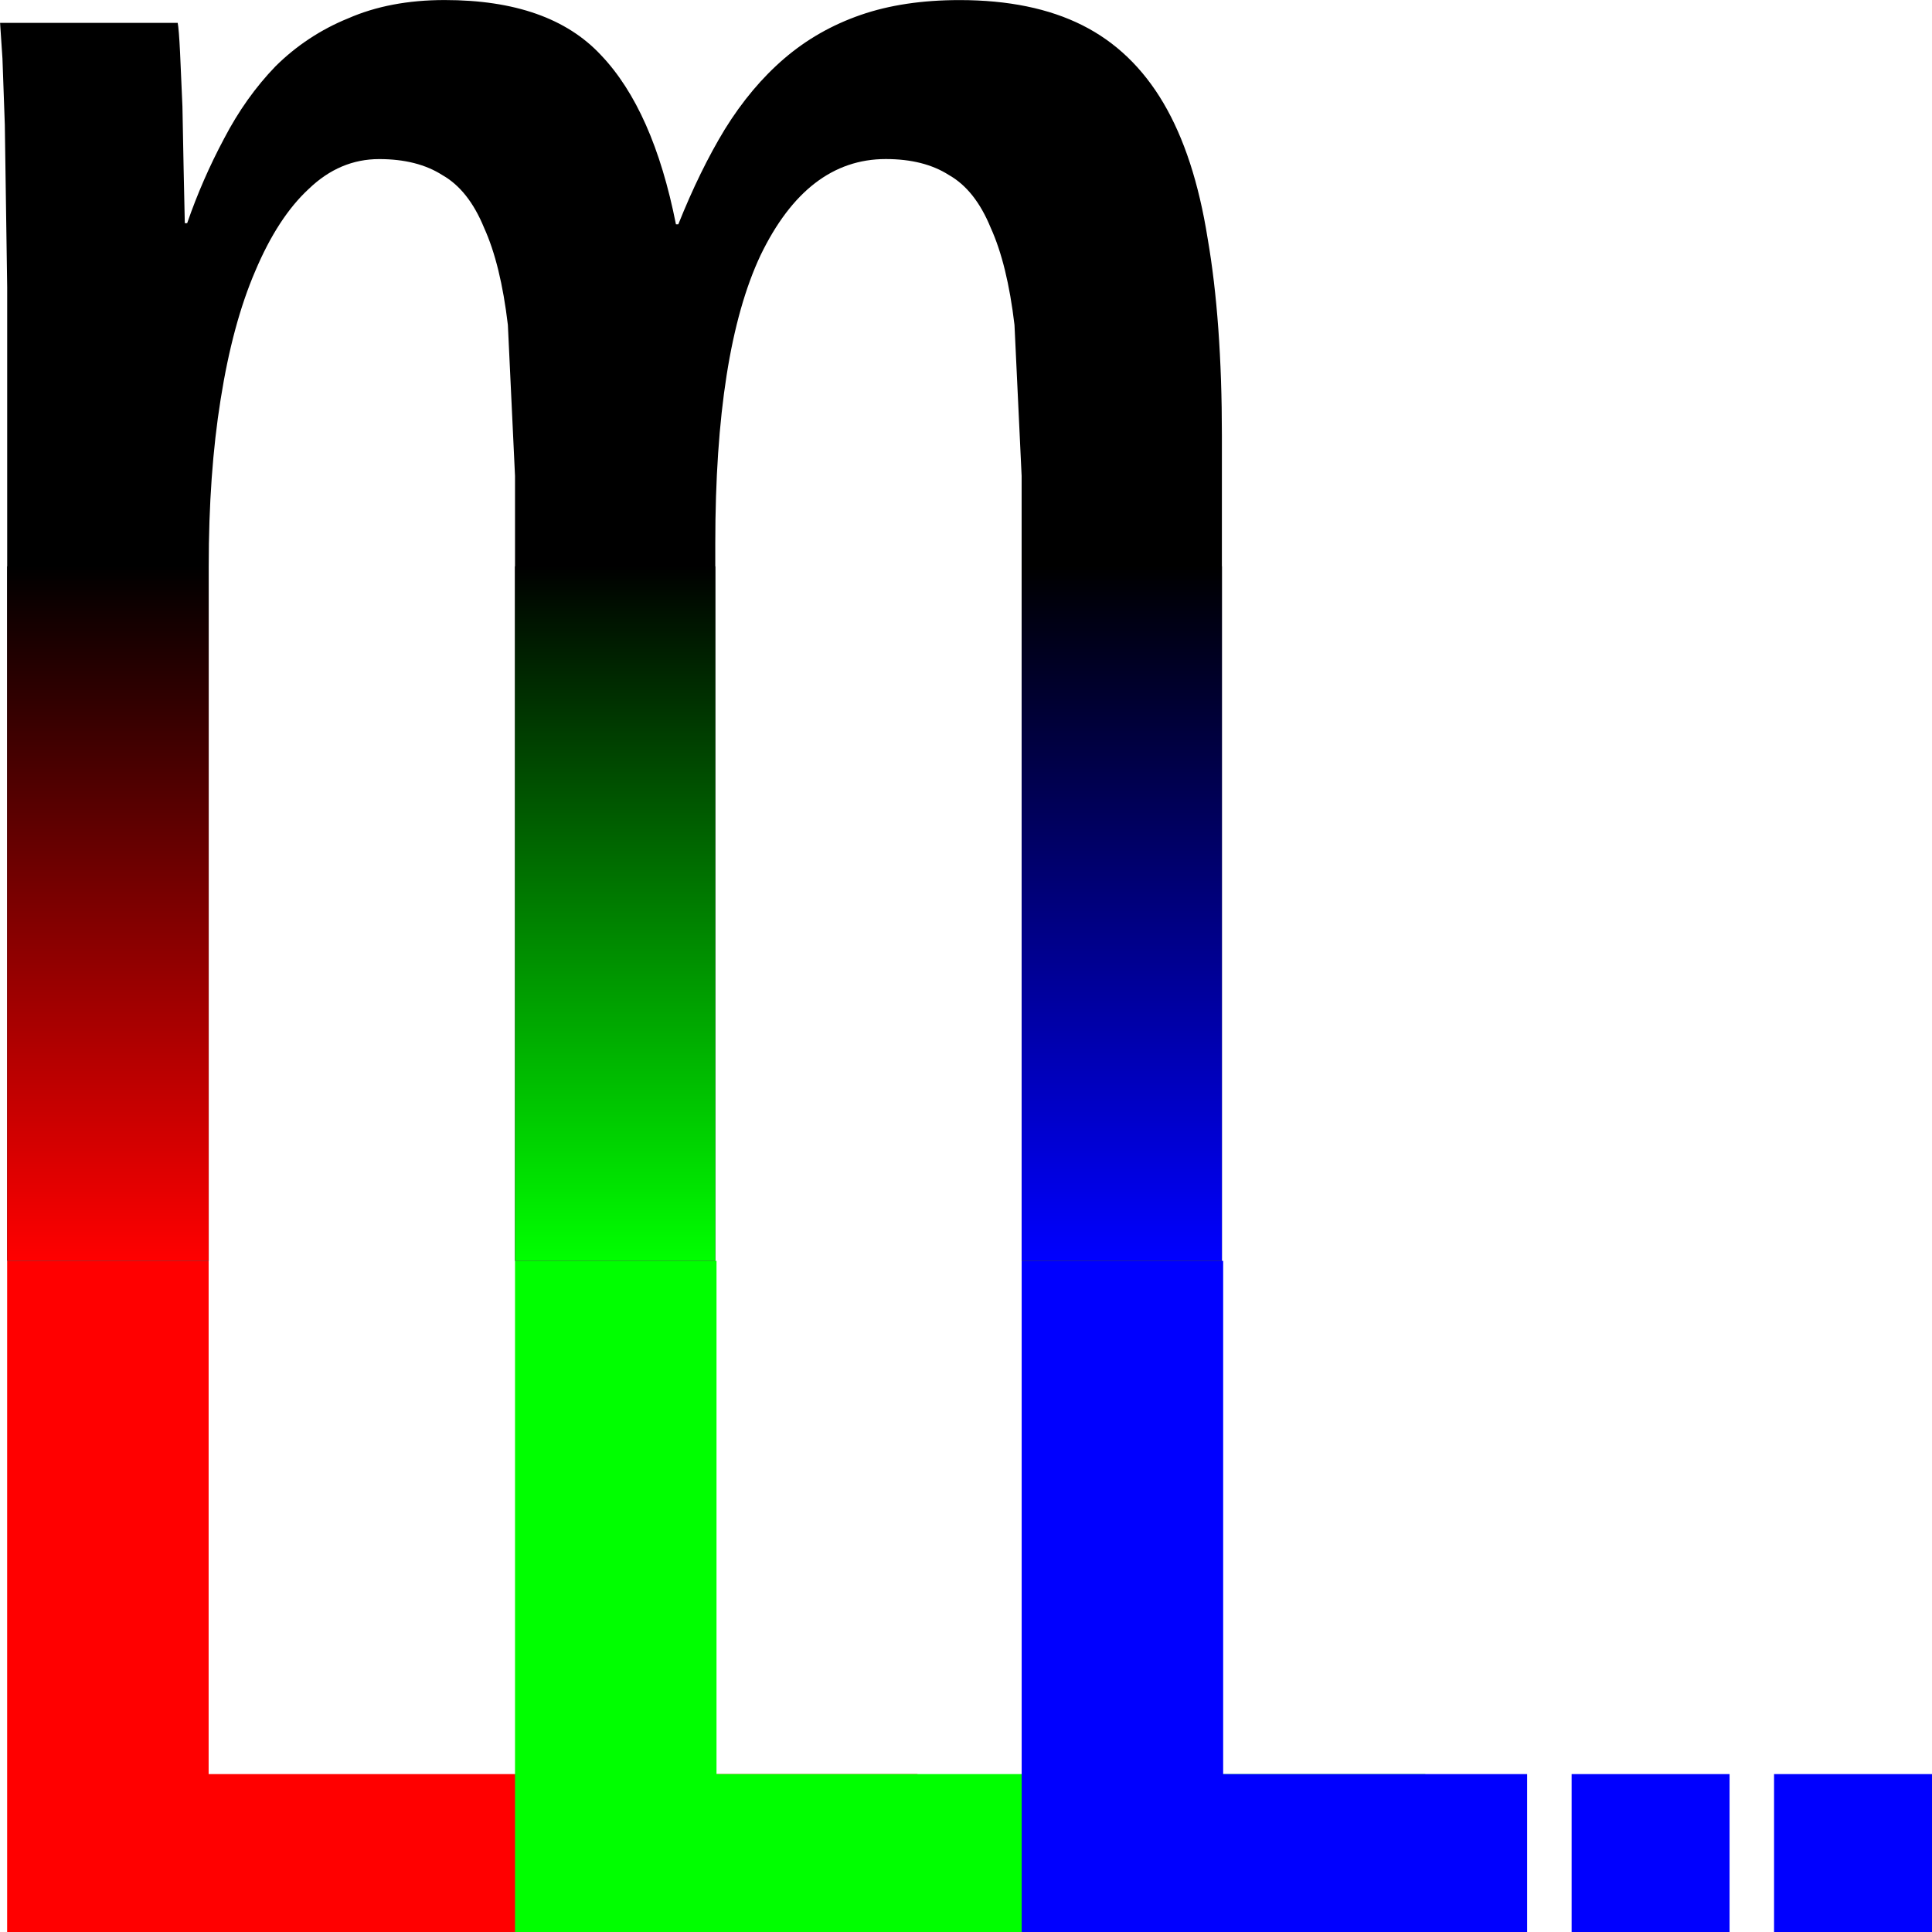
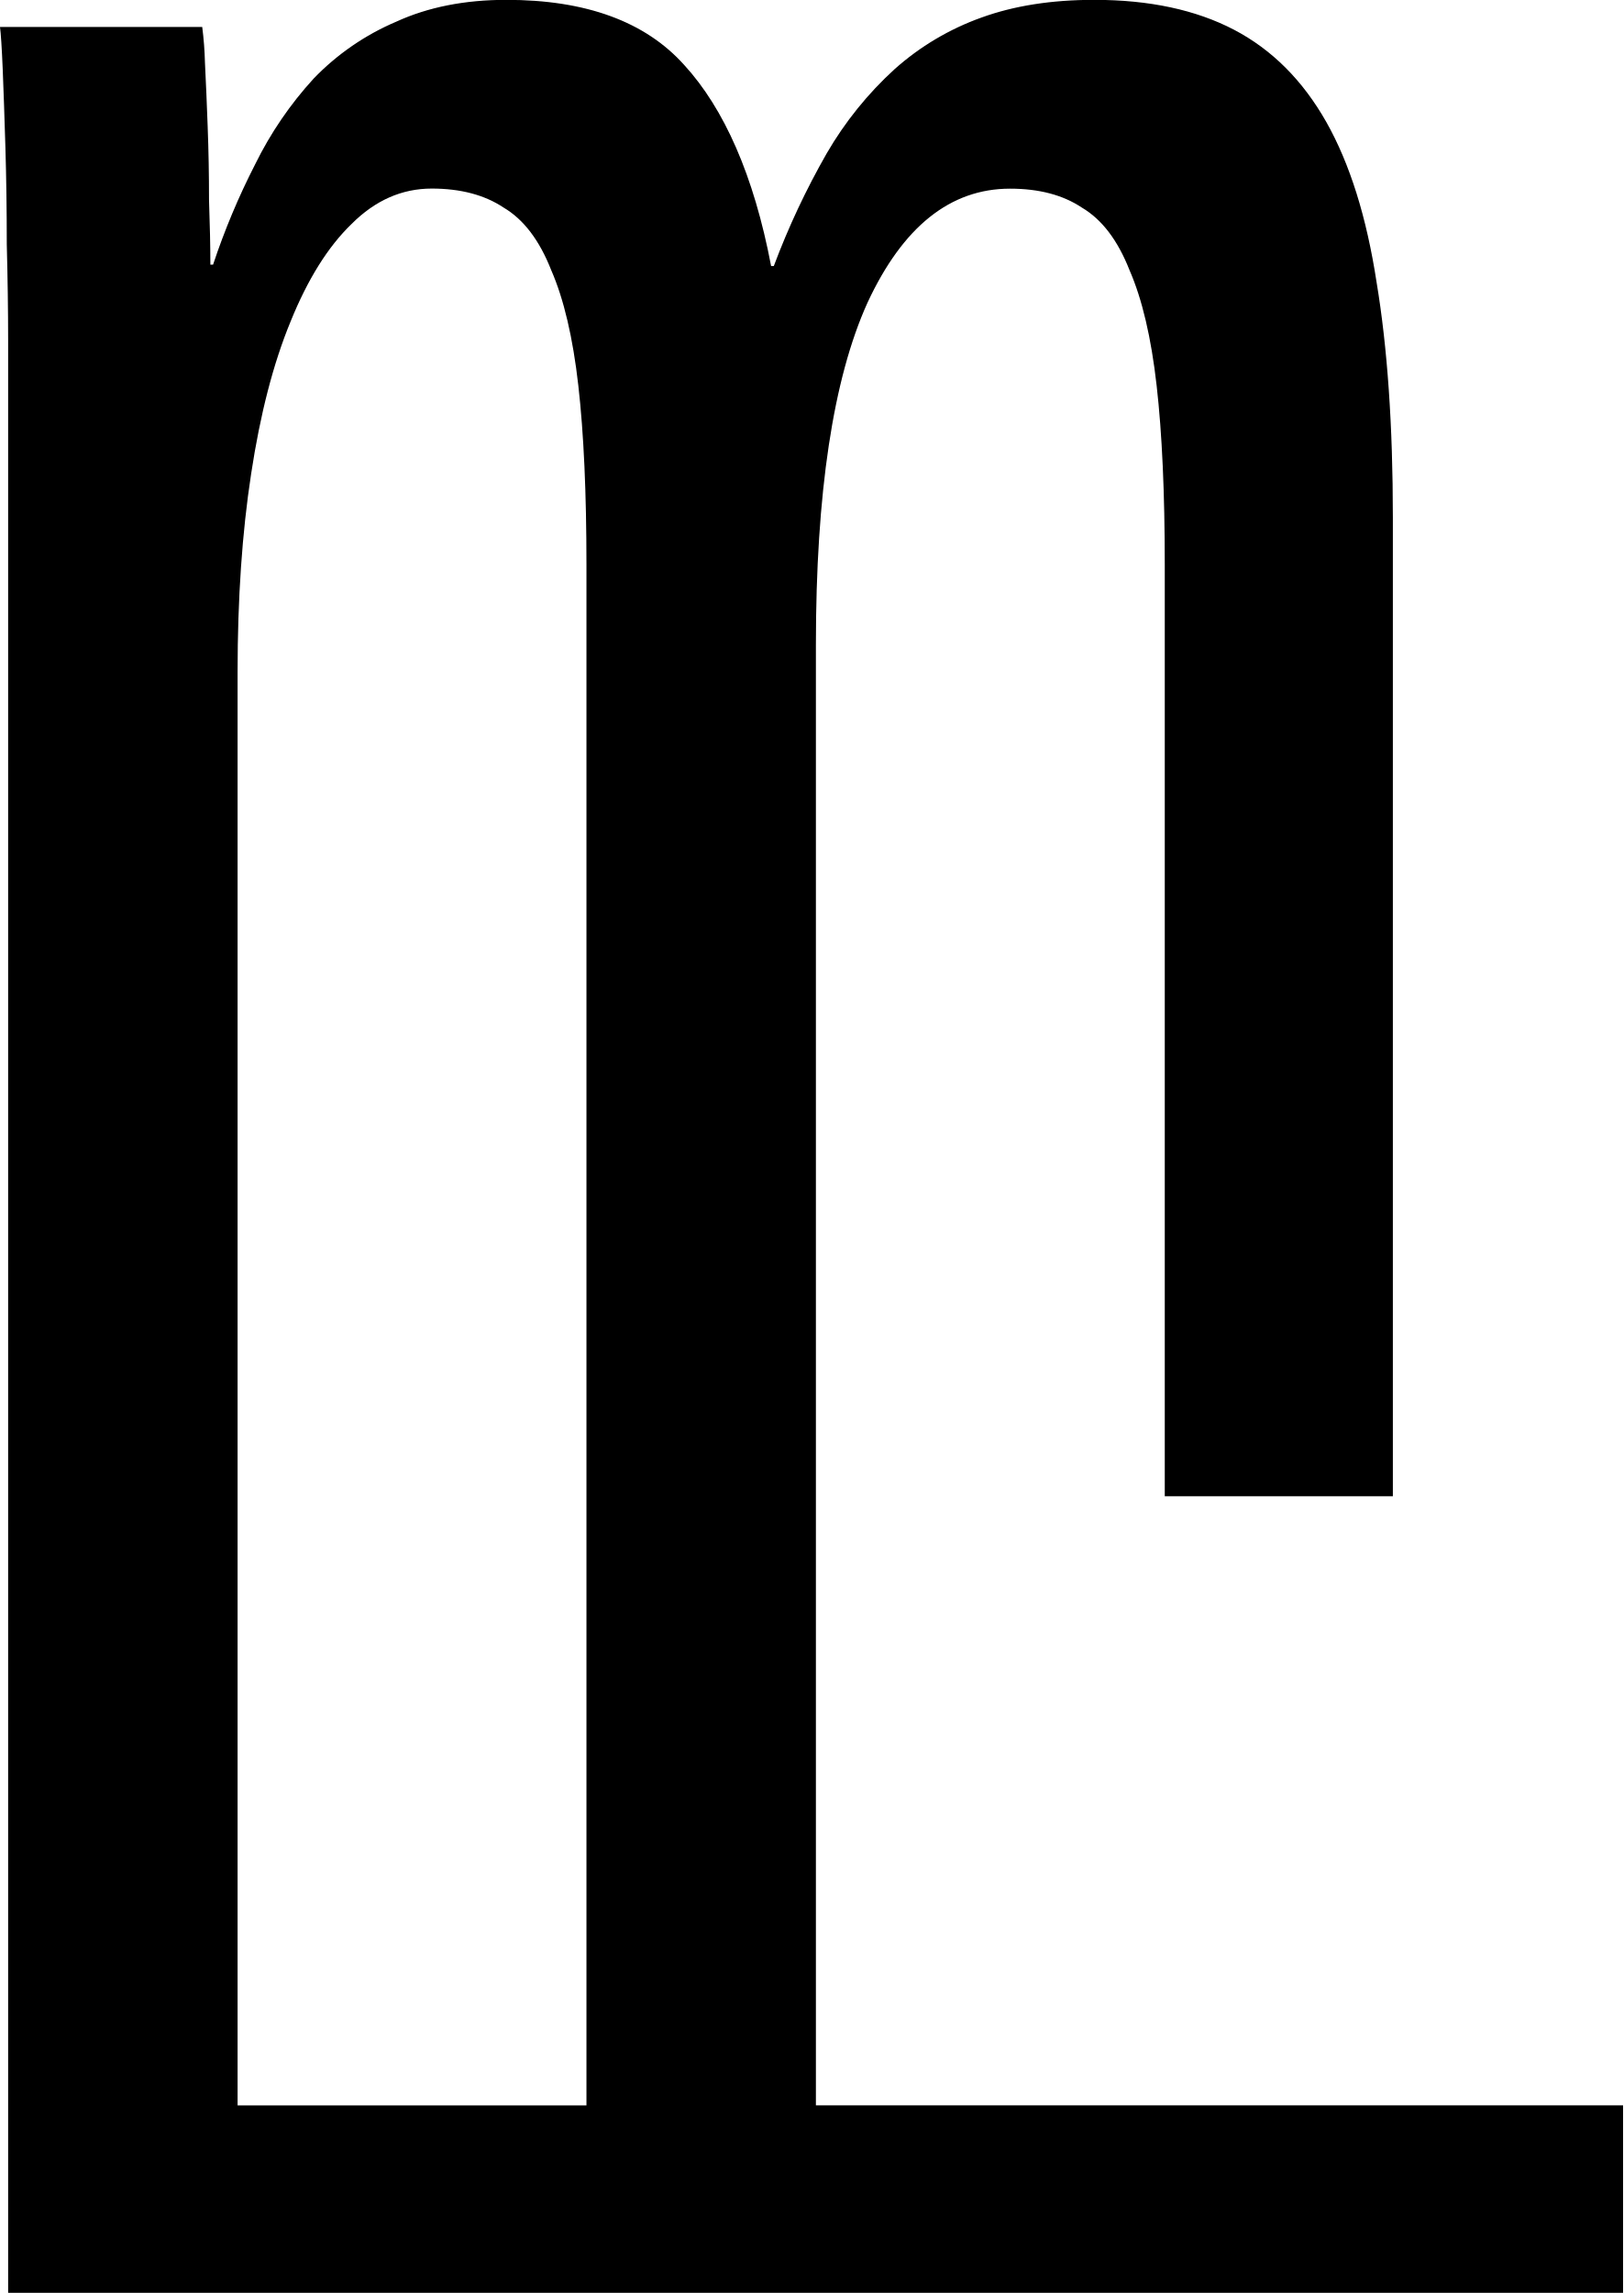
- <svg xmlns="http://www.w3.org/2000/svg" width="178.915" height="178.915" viewBox="0 0 47.338 47.338">
-   <defs>
-     <linearGradient id="A" x1=".662" x2=".662" y1="116.753" y2="52.441" gradientUnits="userSpaceOnUse">
-       <stop stop-color="red" offset="0" />
-       <stop offset="1" />
-     </linearGradient>
-     <linearGradient id="B" x1="47.693" x2="47.693" y1="116.753" y2="52.441" gradientUnits="userSpaceOnUse">
-       <stop stop-color="#0f0" offset="0" />
-       <stop offset="1" />
-     </linearGradient>
-     <linearGradient id="C" x1="94.613" x2="94.613" y1="116.753" y2="52.441" gradientUnits="userSpaceOnUse">
-       <stop stop-color="#00f" offset="0" />
-       <stop offset="1" />
-     </linearGradient>
-     <path id="D" d="M.007 95.833V79.387h4.937v12.576h17.368v3.87z" />
-   </defs>
-   <g transform="translate(.168 -48.494)">
-     <use href="#D" fill="red" />
-     <use href="#D" x="12.444" fill="#0f0" />
-     <path d="M24.865 95.833V79.387h4.937v12.576h7.448v3.87z" fill="#00f" />
-     <path d="M12.451 79.387V60.156l-.175-3.7c-.117-.991-.312-1.785-.584-2.383-.253-.617-.594-1.047-1.022-1.289-.409-.262-.925-.392-1.548-.392-.643 0-1.217.243-1.723.729-.506.467-.944 1.14-1.314 2.018-.37.86-.652 1.906-.847 3.14-.195 1.215-.292 2.579-.292 4.093v17.016H.008V55.53l-.029-1.99-.029-1.99-.058-1.626-.058-.869h4.352c.019.093.039.336.058.729l.058 1.318.029 1.514.029 1.346h.058a14.36 14.36 0 0 1 .906-2.075c.351-.673.769-1.261 1.256-1.766a5.41 5.41 0 0 1 1.782-1.177c.682-.299 1.47-.449 2.366-.449 1.714 0 2.989.449 3.826 1.346.857.897 1.47 2.28 1.84 4.149h.058c.351-.878.73-1.654 1.139-2.327.428-.691.915-1.271 1.46-1.738s1.168-.822 1.869-1.065 1.509-.364 2.424-.364c1.188 0 2.191.206 3.009.617s1.48 1.047 1.986 1.906.867 1.962 1.081 3.308c.234 1.346.351 2.962.351 4.85v20.212h-4.907V60.155l-.175-3.7c-.117-.991-.312-1.785-.584-2.383-.253-.617-.594-1.047-1.022-1.289-.409-.262-.925-.392-1.548-.392-1.285 0-2.308.785-3.067 2.355-.74 1.57-1.11 3.925-1.11 7.064v17.577z" />
-     <path d="M43.3 95.833v-3.87h3.87v3.87zm-4.96 0v-3.87h3.87v3.87z" fill="#00f" />
-     <g transform="matrix(.26458 0 0 .26458 -.168 48.494)">
-       <path d="M.662 52.447v64.313H19.32V52.447H.662z" fill="url(#A)" />
-       <path d="M47.693 52.447v64.313H66.24V52.447H47.693z" fill="url(#B)" />
-       <path d="M94.613 52.447v64.313h18.547V52.447H94.613z" fill="url(#C)" />
-     </g>
-   </g>
+ <svg xmlns="http://www.w3.org/2000/svg" viewBox="0 0 33.517 47.339">
+   <path d="M10.457-.003c-.86 0-1.617.15-2.271.449a5.181 5.181 0 0 0-1.71 1.177A7.544 7.544 0 0 0 5.27 3.39a14.668 14.668 0 0 0-.87 2.073h-.056c0-.373-.01-.822-.028-1.345a39.2 39.2 0 0 0-.028-1.514 98.24 98.24 0 0 0-.056-1.317 7.095 7.095 0 0 0-.056-.73H0c.018.132.037.421.056.87.018.448.037.99.056 1.626.018.616.028 1.28.028 1.99.018.691.028 1.355.028 1.99v40.302h33.348v-3.87H16.848v-30.15c0-3.14.355-5.495 1.065-7.065.729-1.57 1.71-2.355 2.944-2.355.598 0 1.093.13 1.485.392.412.243.739.673.982 1.29.261.598.448 1.392.56 2.383.113.99.168 2.224.168 3.7v19.23h4.71V10.678c0-1.888-.112-3.504-.336-4.85-.206-1.345-.552-2.448-1.037-3.307-.487-.86-1.122-1.496-1.907-1.907-.785-.41-1.747-.617-2.887-.617-.879 0-1.654.121-2.327.365a5.443 5.443 0 0 0-1.794 1.065 7.328 7.328 0 0 0-1.402 1.738 15.908 15.908 0 0 0-1.093 2.327h-.056c-.355-1.87-.972-3.253-1.794-4.15C13.325.445 12.1-.003 10.456-.003zM8.915 3.893c.598 0 1.093.132 1.485.393.412.243.739.673.982 1.29.261.598.448 1.392.56 2.382.113.99.168 2.224.168 3.7v31.808H4.906V13.874c0-1.514.093-2.878.28-4.093.187-1.233.458-2.28.813-3.14.355-.878.776-1.55 1.262-2.018.485-.486 1.037-.73 1.654-.73z" />
</svg>
